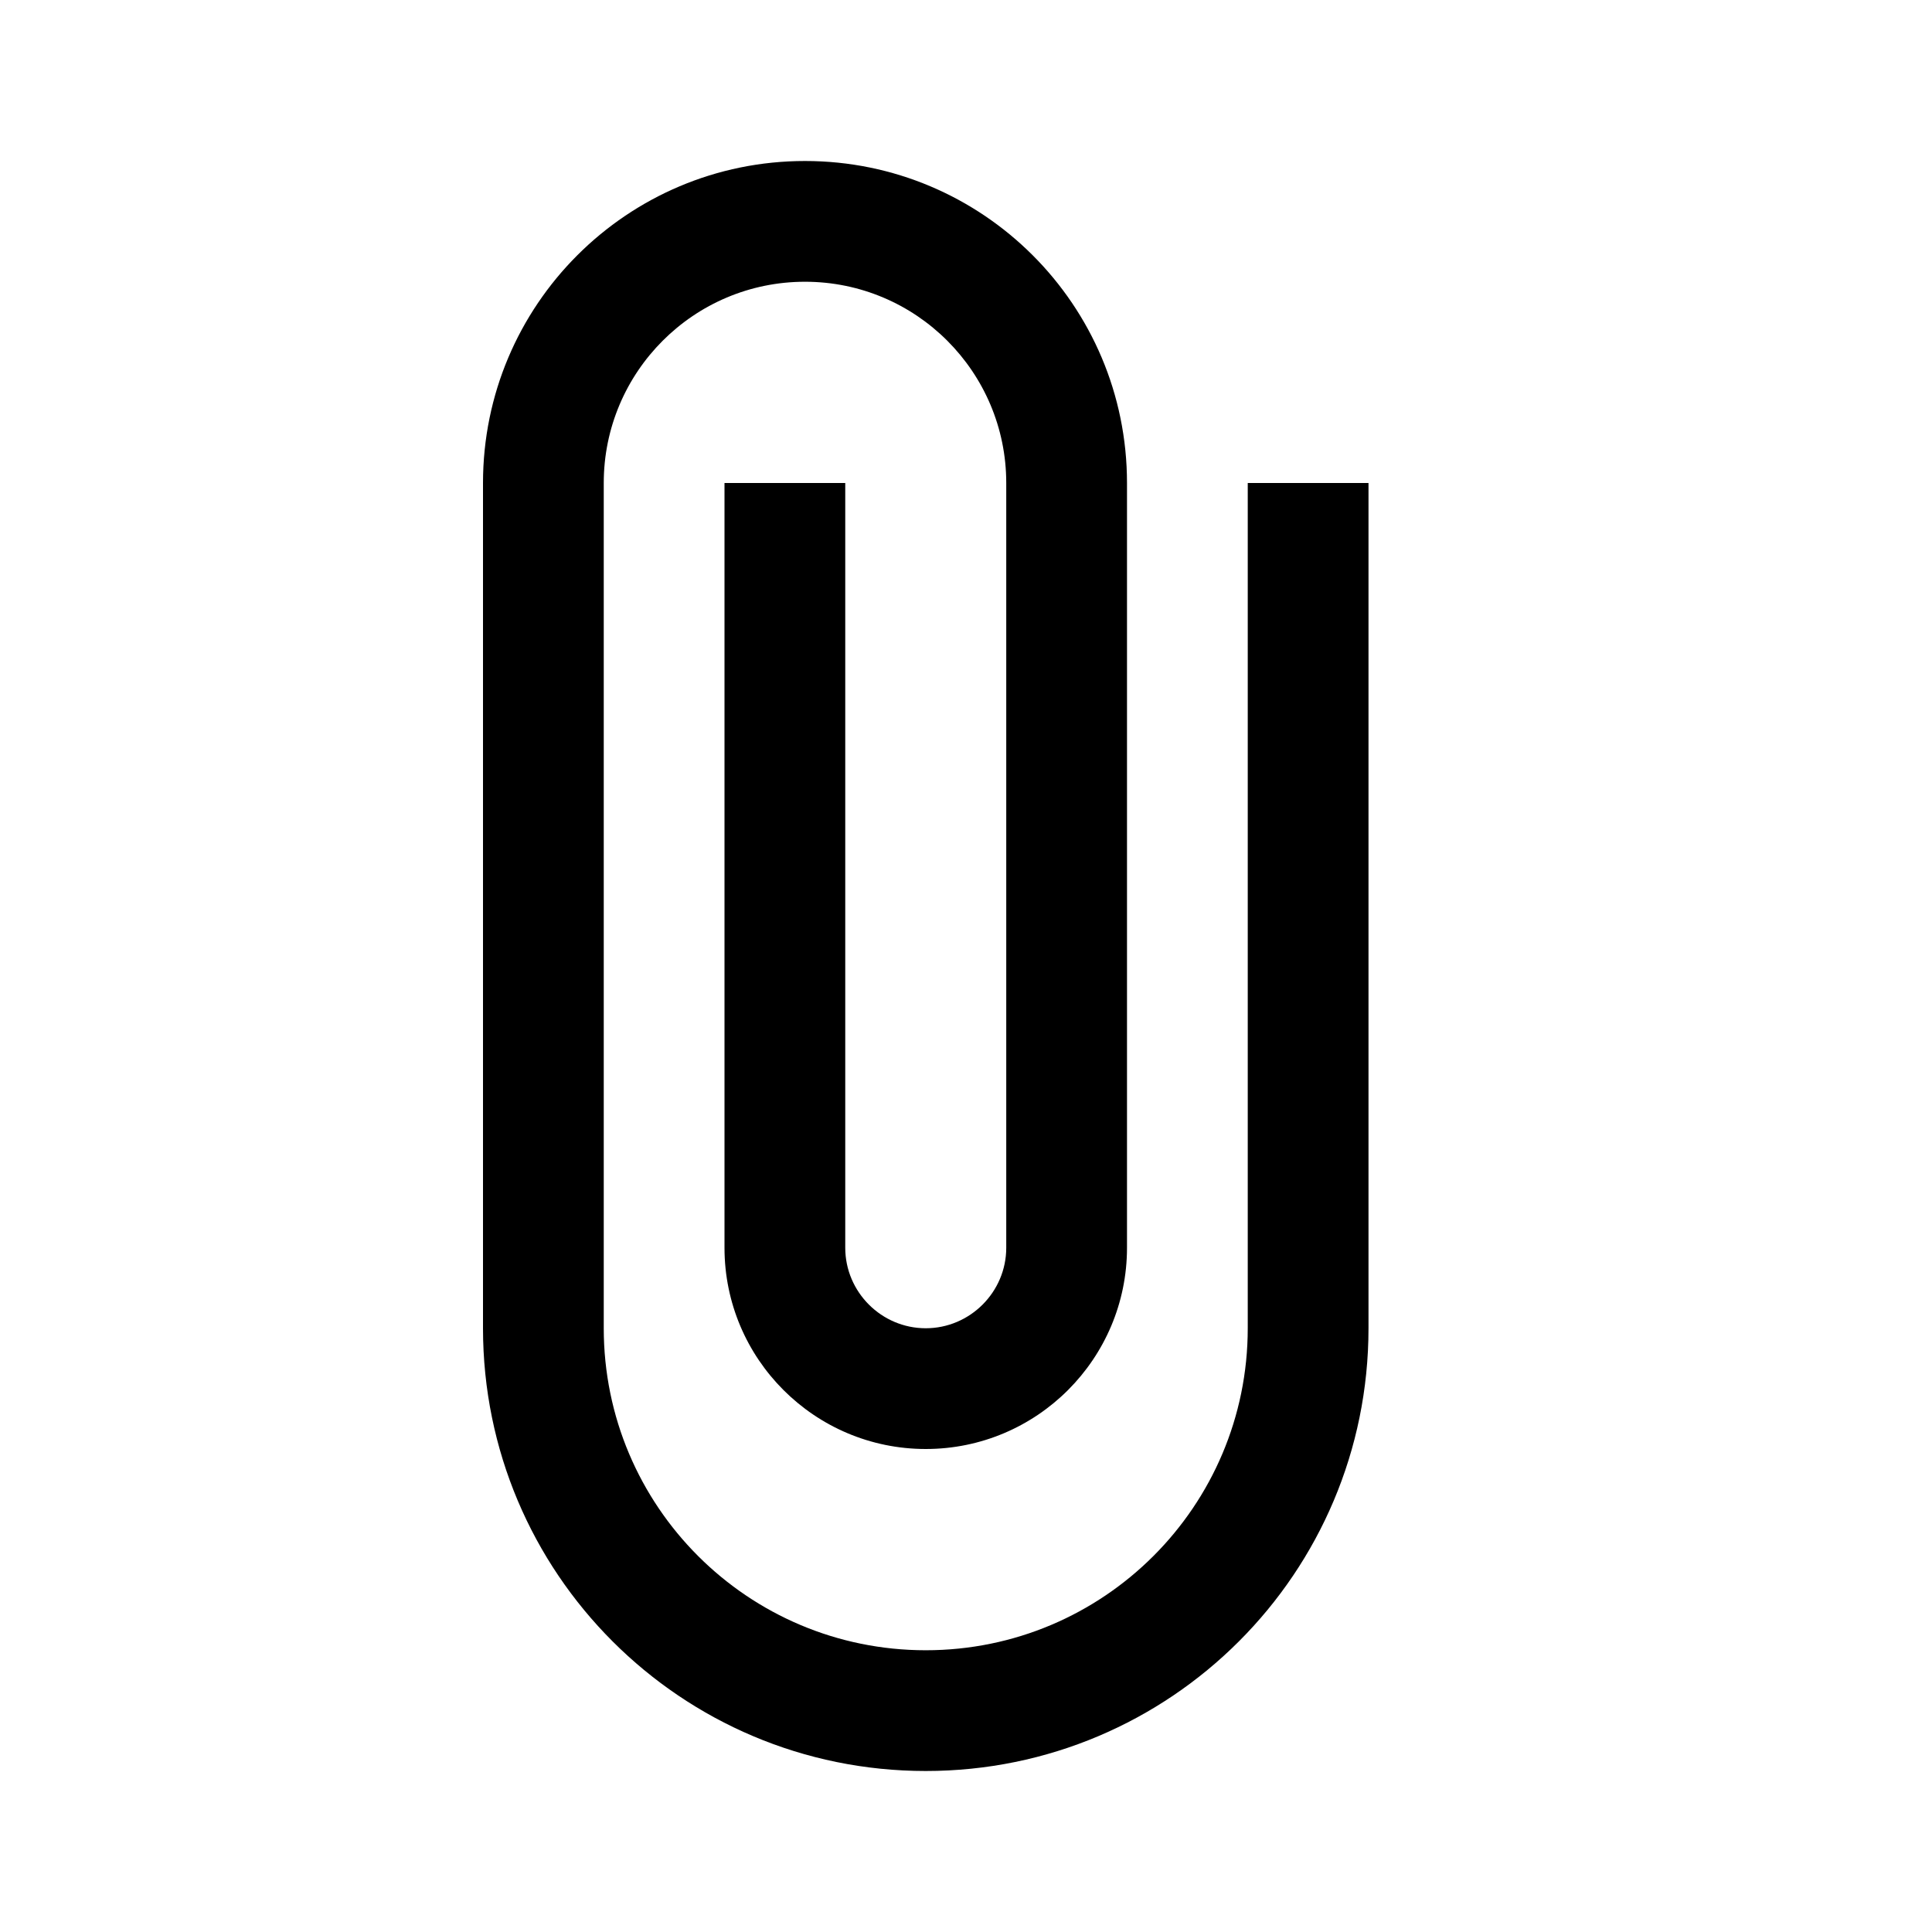
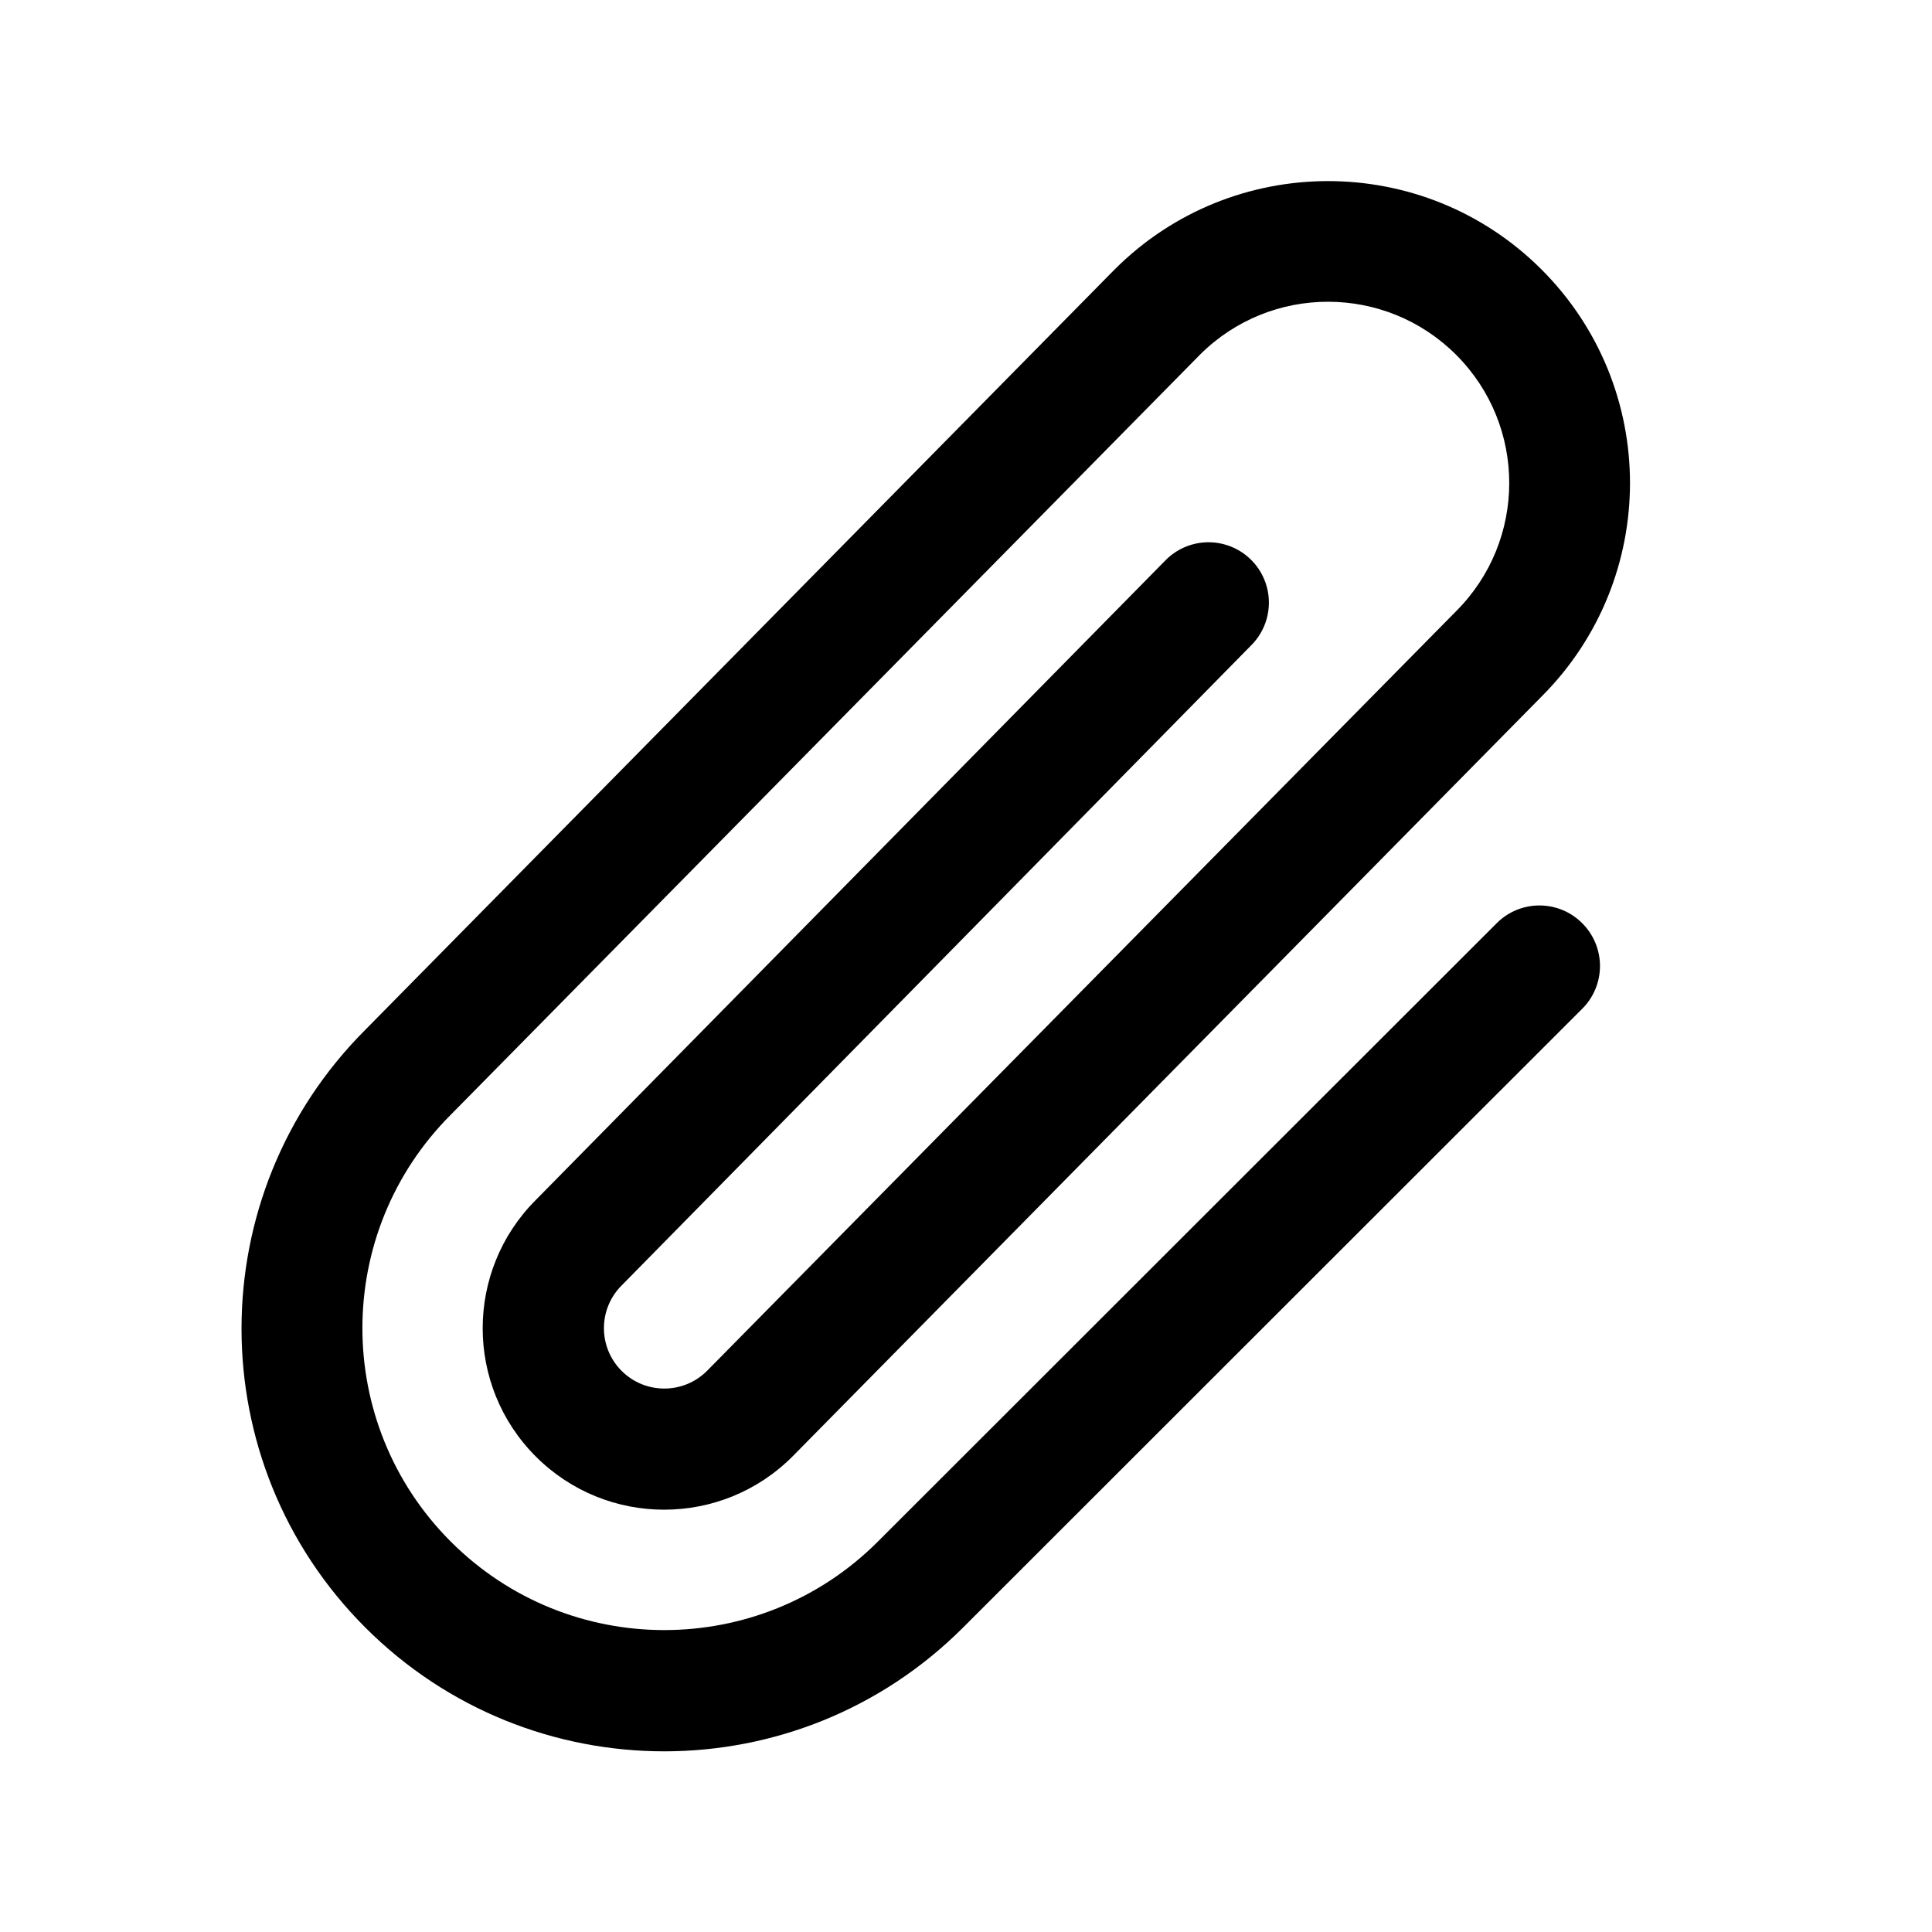
- <svg xmlns="http://www.w3.org/2000/svg" width="24" height="24" viewBox="0 0 24 24" fill="none">
-   <path d="M15.5 6V16.5C15.5 18.71 13.71 20.5 11.5 20.5C9.29 20.5 7.5 18.71 7.5 16.5V6C7.5 4.62 8.62 3.5 10 3.5C11.38 3.5 12.5 4.62 12.5 6V15.5C12.5 16.05 12.05 16.5 11.5 16.5C10.95 16.5 10.5 16.05 10.5 15.5V6H9V15.5C9 16.88 10.12 18 11.5 18C12.88 18 14 16.88 14 15.5V6C14 3.79 12.21 2 10 2C7.79 2 6 3.79 6 6V16.5C6 19.54 8.46 22 11.5 22C14.54 22 17 19.54 17 16.5V6H15.5Z" fill="black" />
+ <svg xmlns="http://www.w3.org/2000/svg" width="24" height="24" viewBox="0 0 256 256" fill="none">
+   <path d="M209.66,122.34a8,8 0,0 1,0 11.32l-82.05,82a56,56 0,0 1,-79.2 -79.21L147.67,35.73a40,40 0,1 1,56.61 56.55L105,193A24,24 0,1 1,71 159L154.3,74.38A8,8 0,1 1,165.7 85.6L82.39,170.31a8,8 0,1 0,11.27 11.36L192.93,81A24,24 0,1 0,159 47L59.76,147.68a40,40 0,1 0,56.53 56.62l82.06,-82A8,8 0,0 1,209.66 122.34Z" fill="black" />
</svg>
